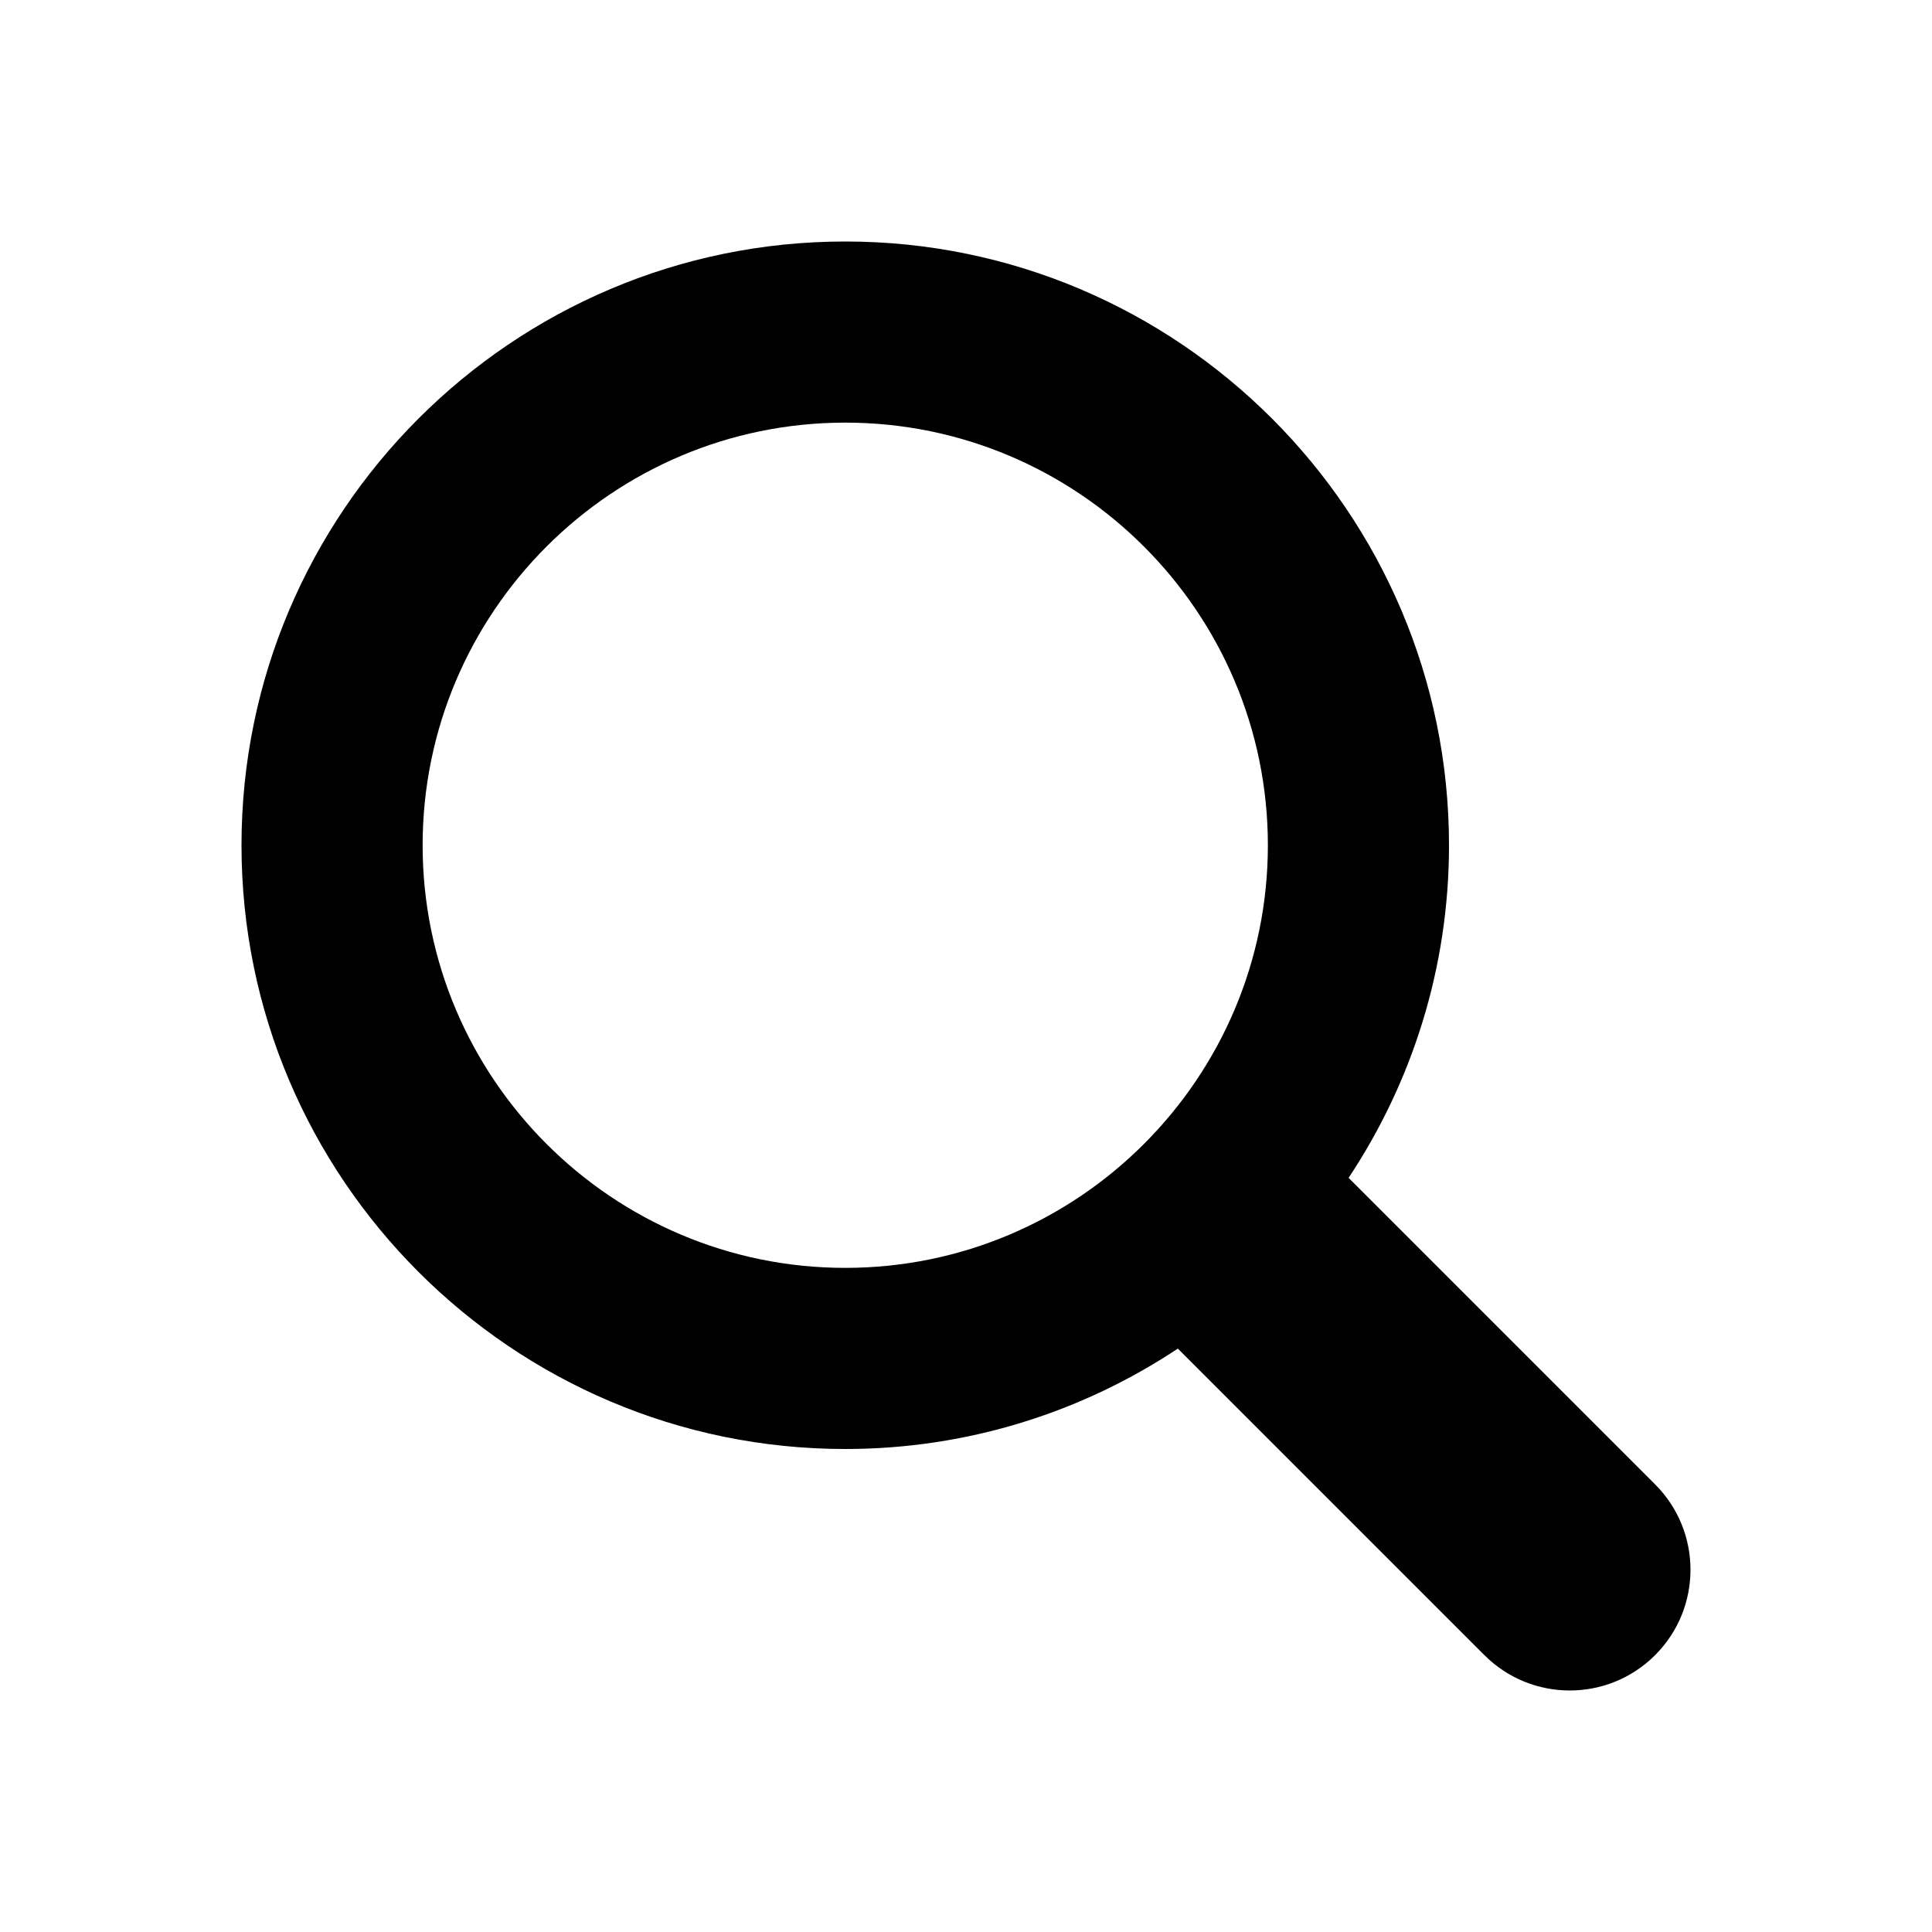
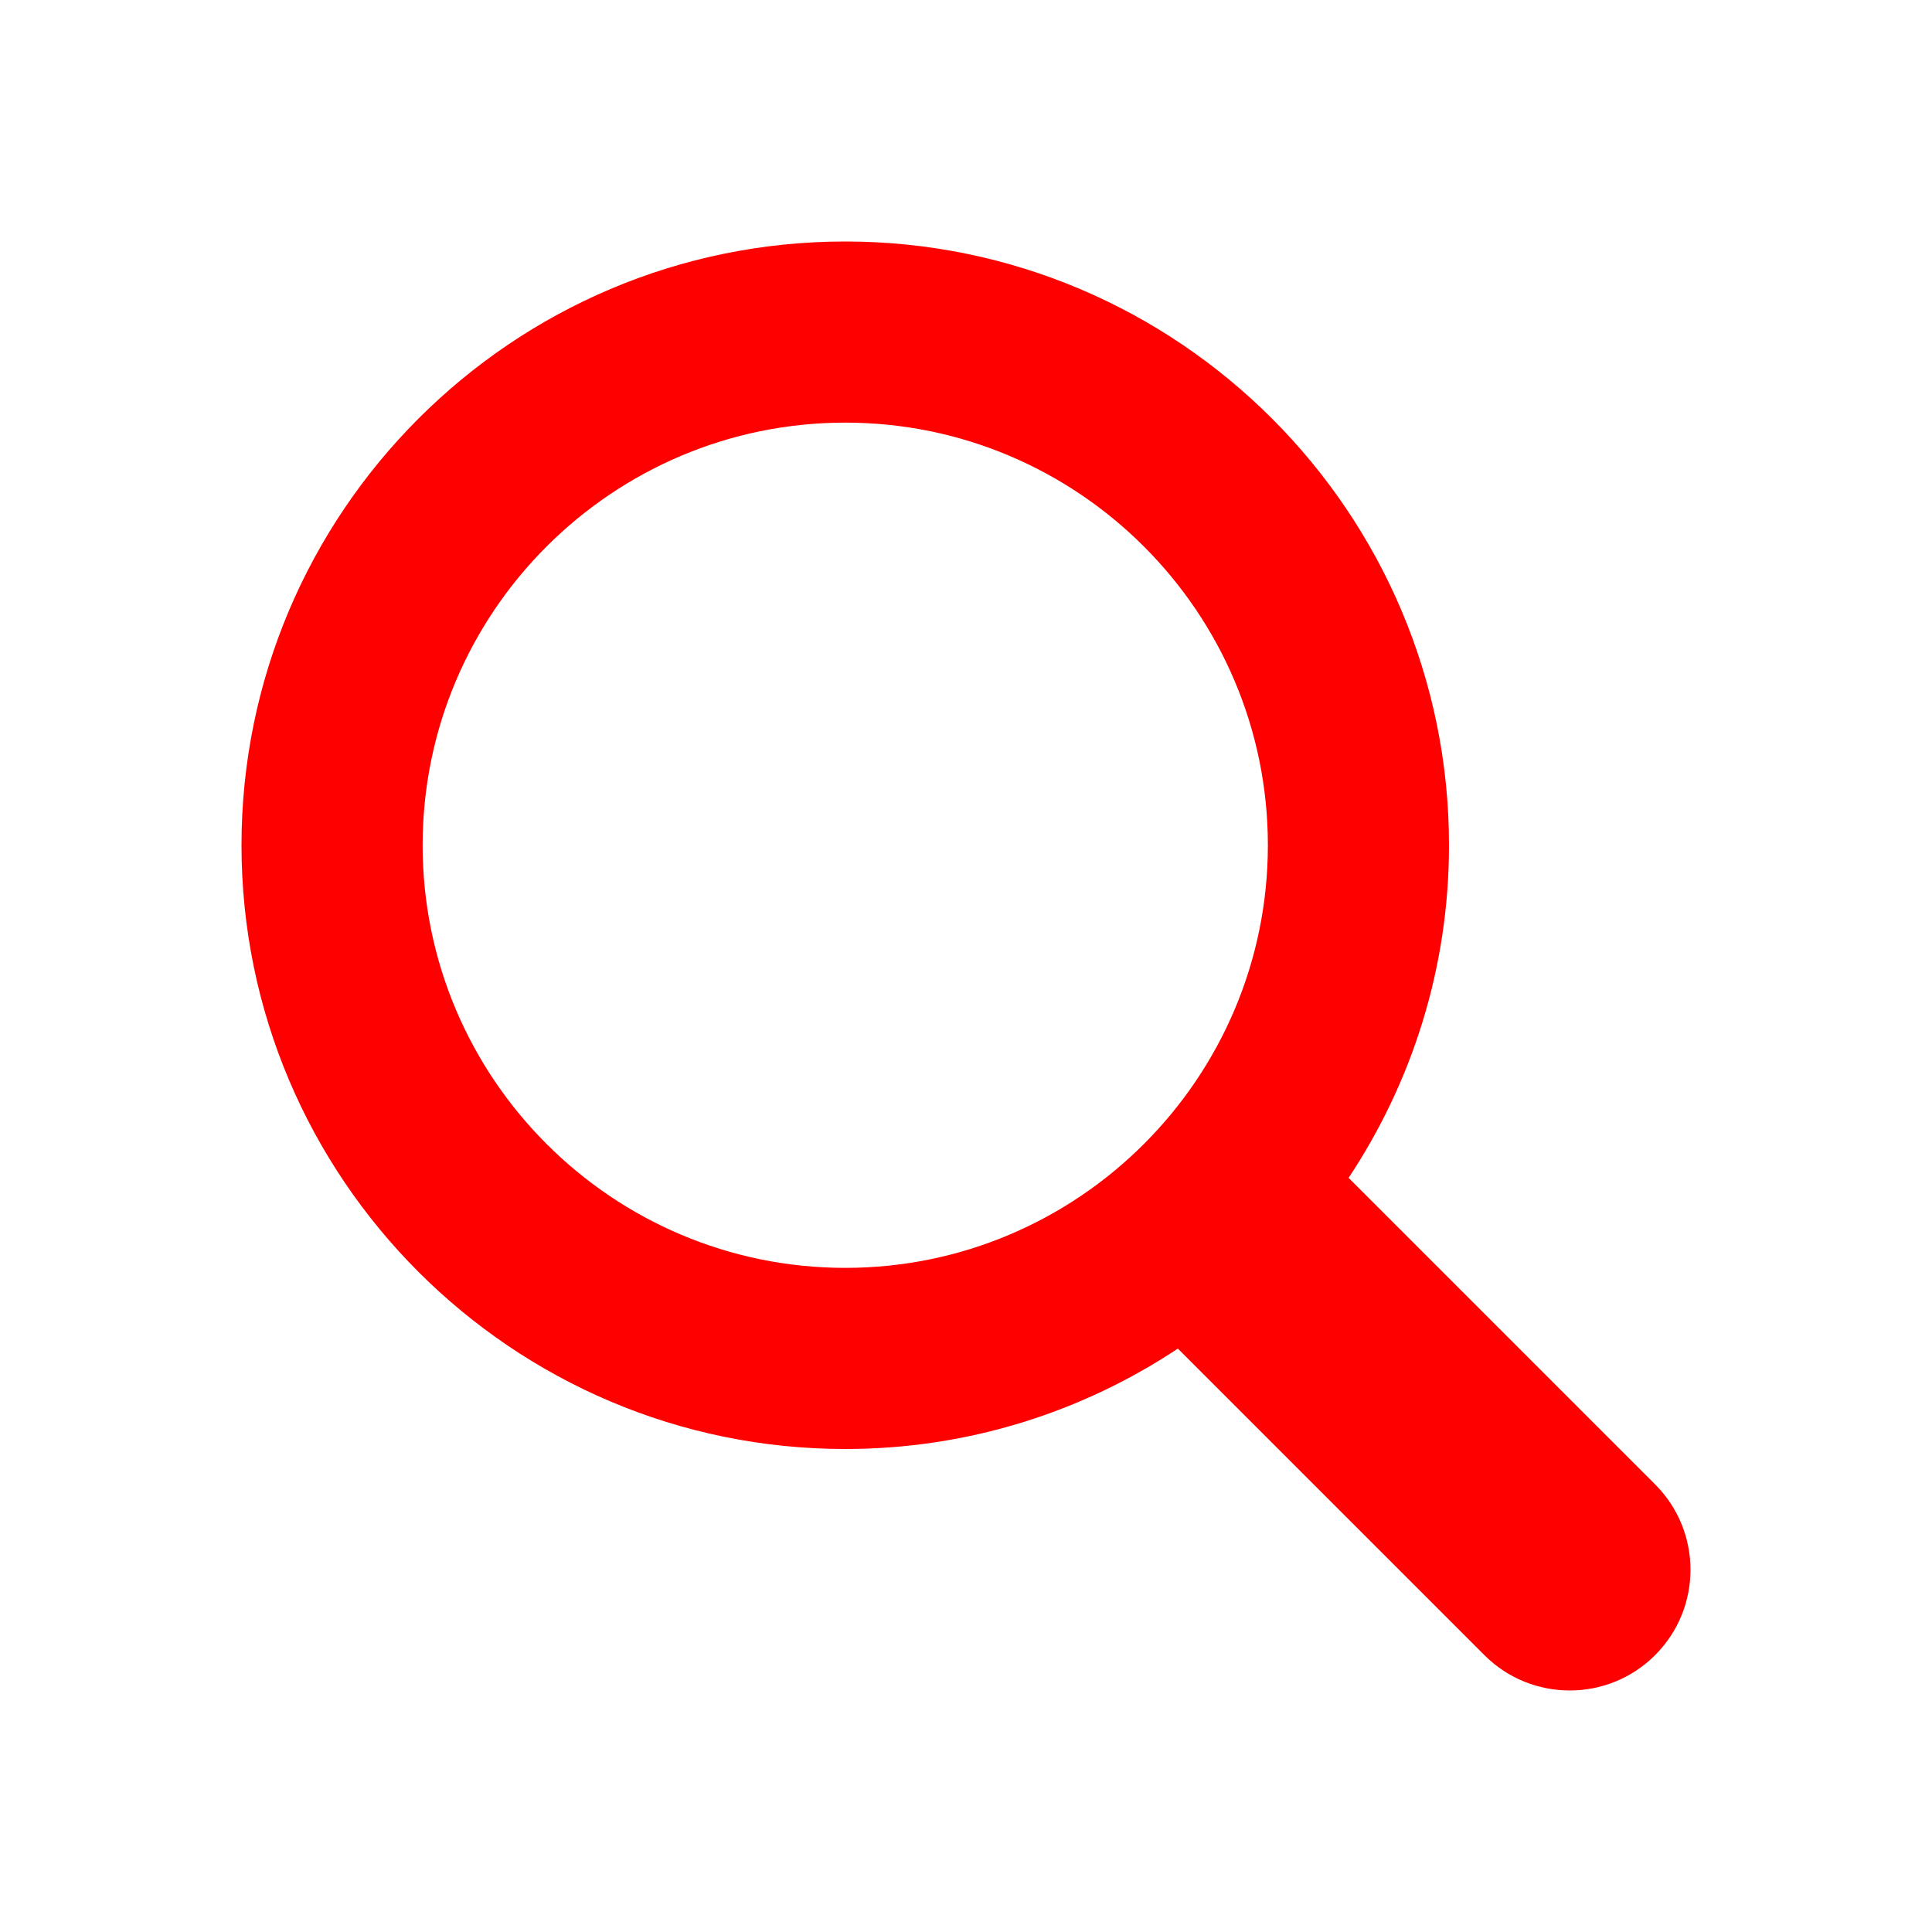
<svg xmlns="http://www.w3.org/2000/svg" enable-background="new 0 0 32 32" id="Glyph" version="1.1" viewBox="0 0 32 32" xml:space="preserve">
-   <path d="M27.414,24.586l-5.077-5.077C23.386,17.928,24,16.035,24,14c0-5.514-4.486-10-10-10S4,8.486,4,14  s4.486,10,10,10c2.035,0,3.928-0.614,5.509-1.663l5.077,5.077c0.78,0.781,2.048,0.781,2.828,0  C28.195,26.633,28.195,25.367,27.414,24.586z M7,14c0-3.86,3.14-7,7-7s7,3.14,7,7s-3.14,7-7,7S7,17.86,7,14z" id="XMLID_223_" />
+   <path d="M27.414,24.586l-5.077-5.077C23.386,17.928,24,16.035,24,14c0-5.514-4.486-10-10-10S4,8.486,4,14  s4.486,10,10,10c2.035,0,3.928-0.614,5.509-1.663l5.077,5.077c0.78,0.781,2.048,0.781,2.828,0  C28.195,26.633,28.195,25.367,27.414,24.586z M7,14c0-3.86,3.14-7,7-7s7,3.14,7,7s-3.14,7-7,7S7,17.86,7,14z" id="XMLID_223_" fill="red" />
</svg>
